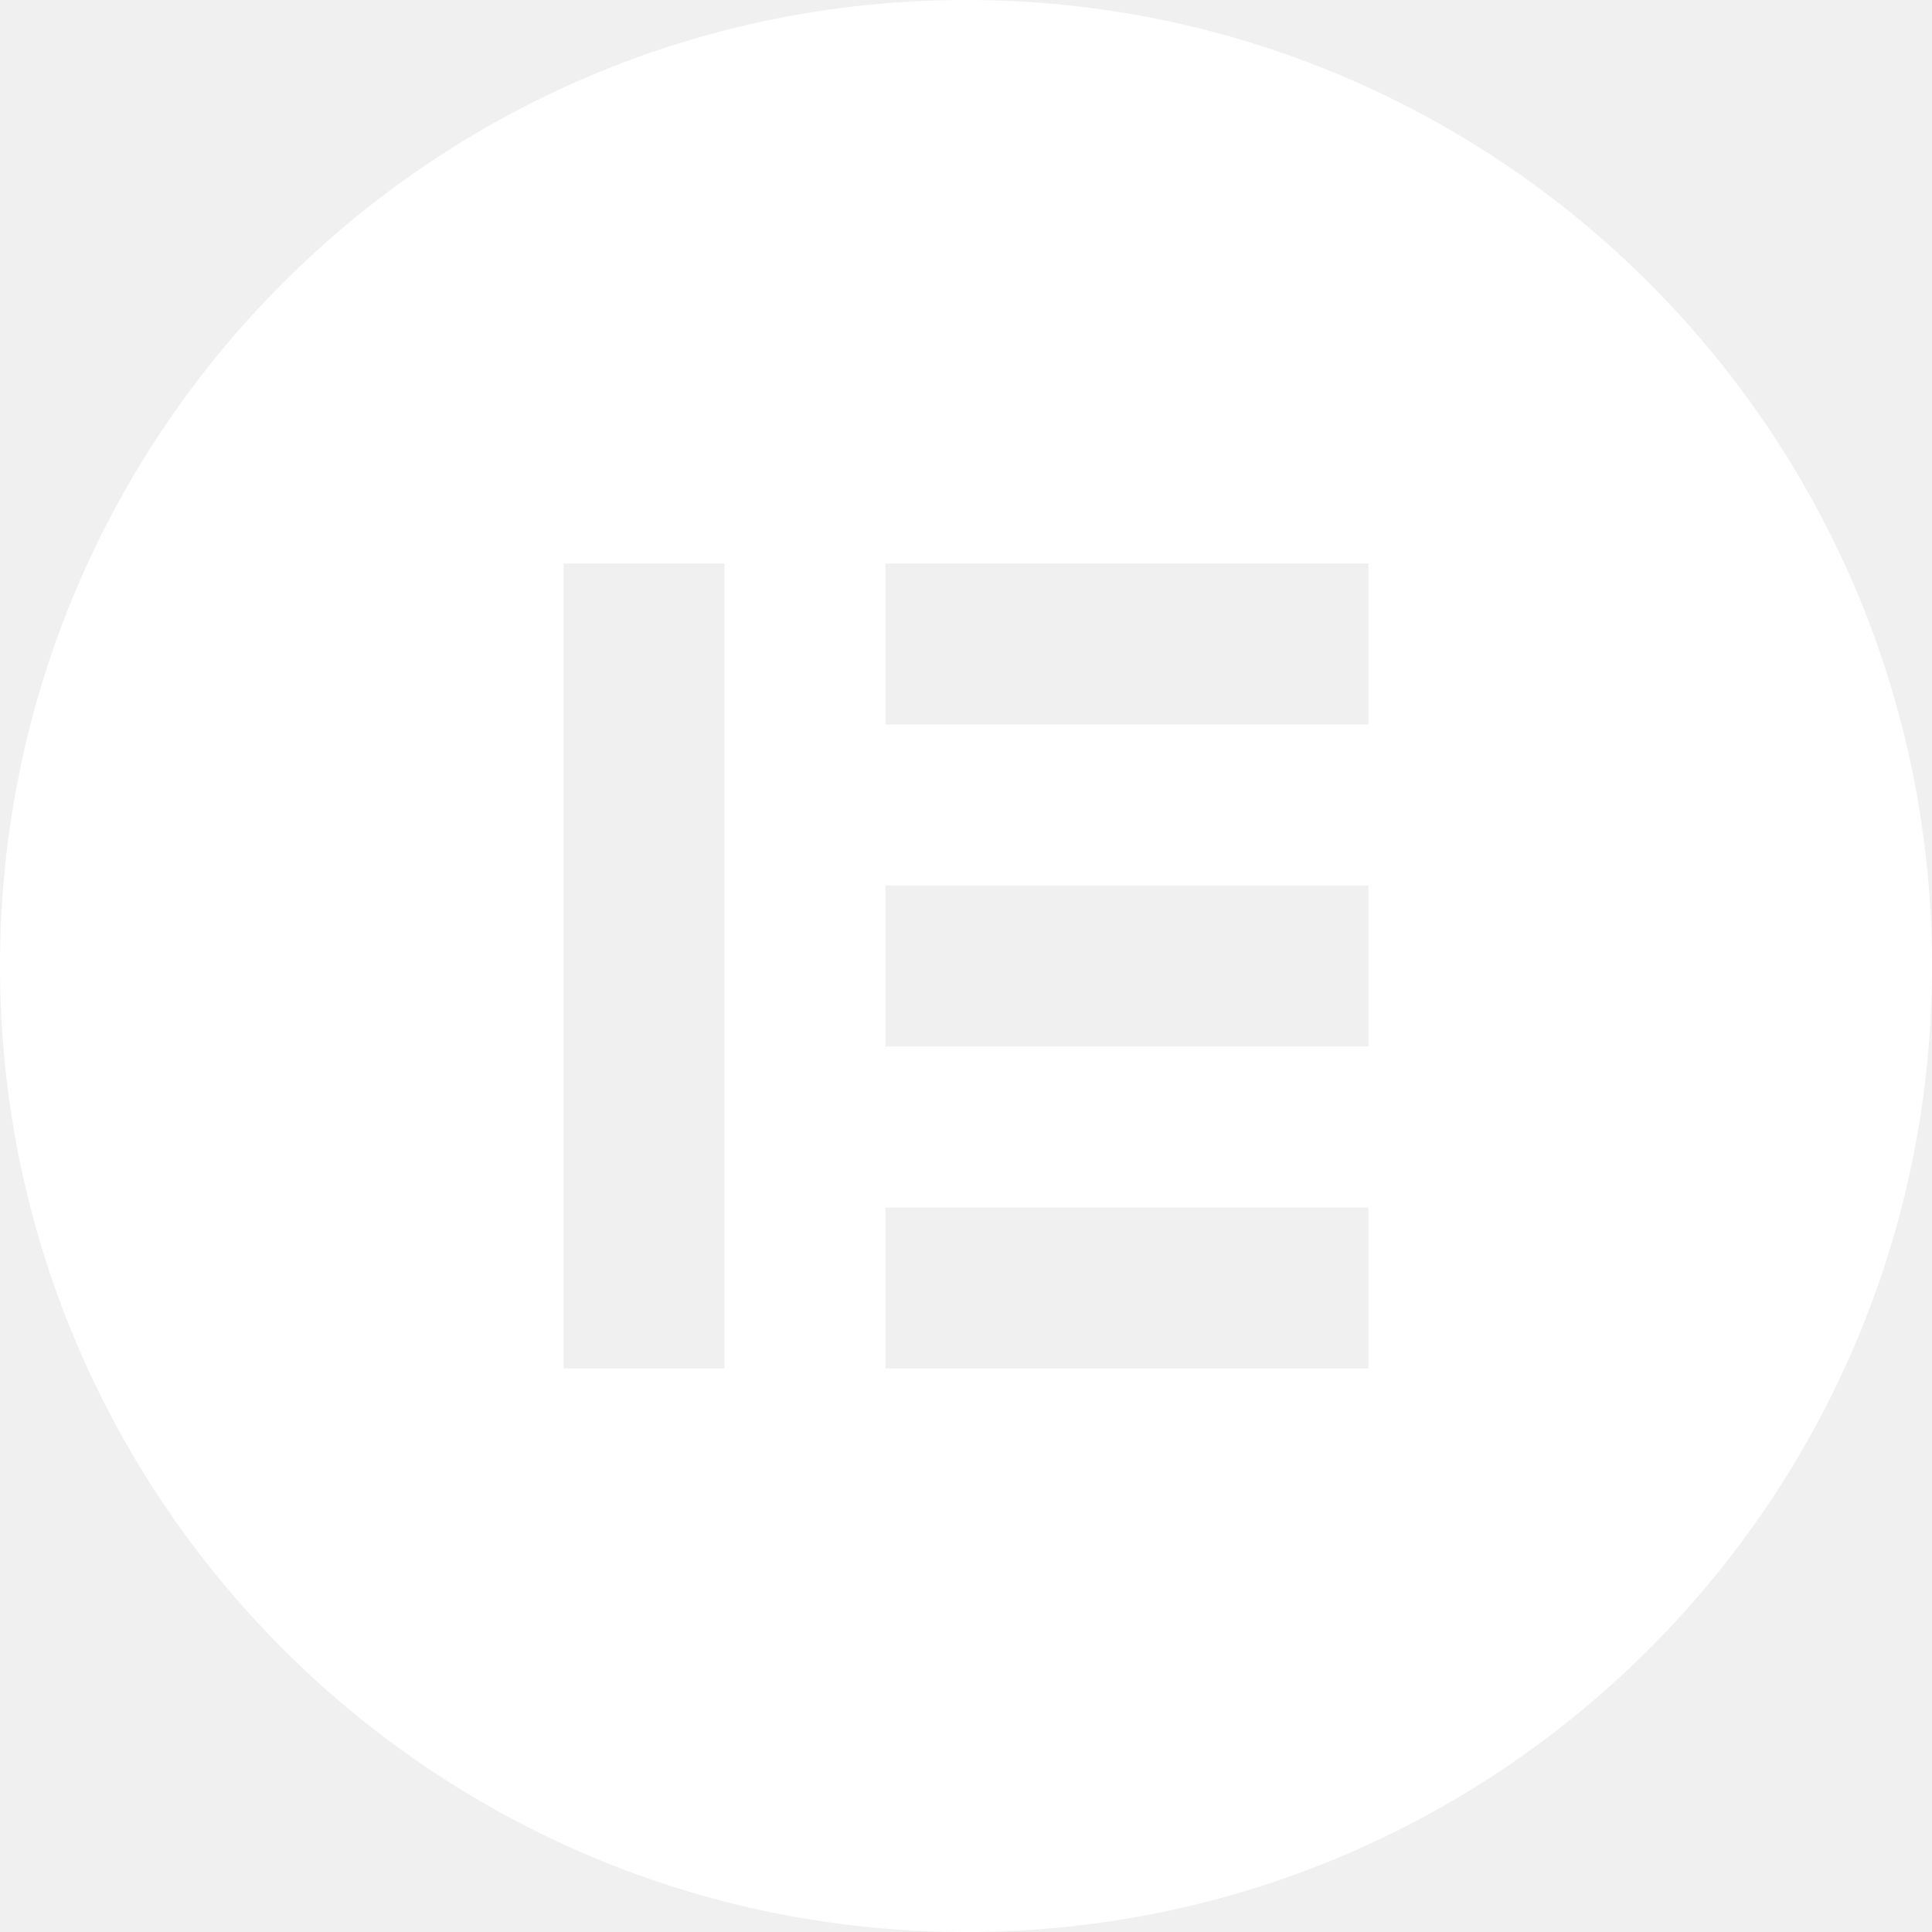
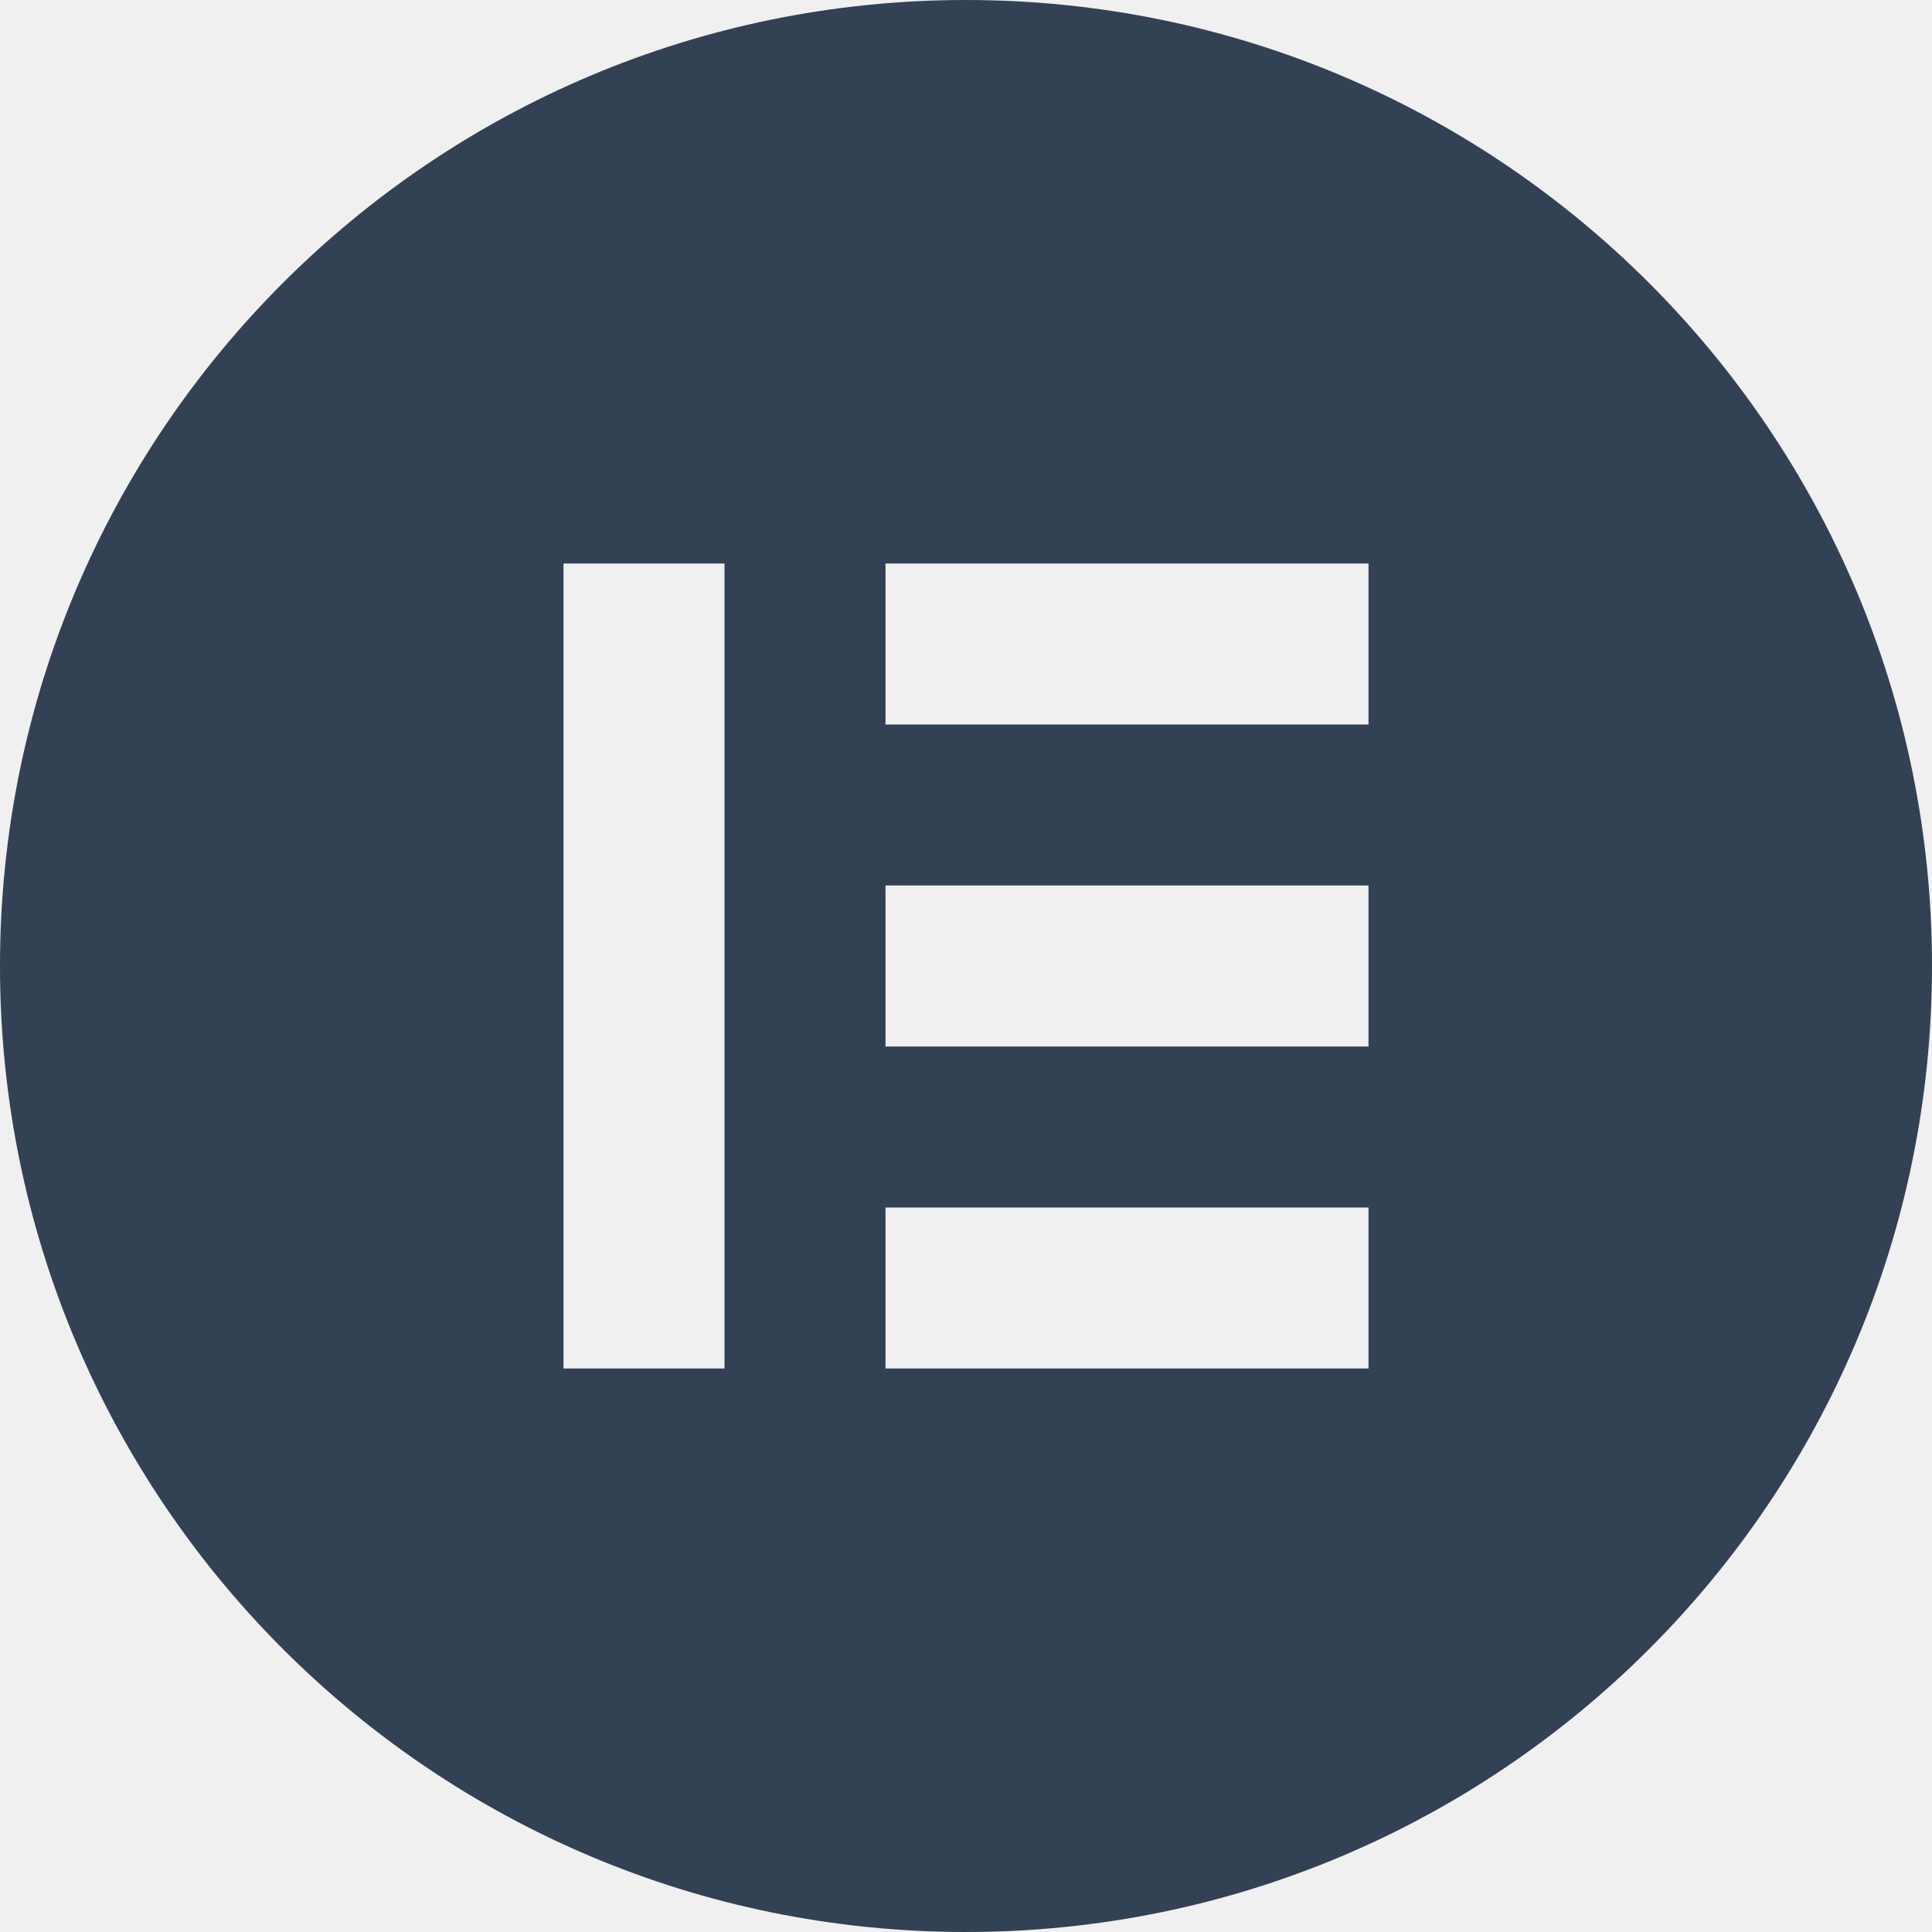
<svg xmlns="http://www.w3.org/2000/svg" viewBox="0 0 24 24" width="48" height="48" role="img" aria-label="elementor">
-   <path fill="#FFFFFF" d="M12 0C5.372 0 0 5.372 0 12c0 6.626 5.372 12 12 12s12-5.372 12-12c0-6.626-5.372-12-12-12ZM9 17H7V7H9Zm8 0H11V15h6Zm0-4H11V11h6Zm0-4H11V7h6Z" />
+   <path fill="#334155" d="M12 0C5.372 0 0 5.372 0 12c0 6.626 5.372 12 12 12s12-5.372 12-12c0-6.626-5.372-12-12-12ZM9 17H7V7H9Zm8 0H11V15h6Zm0-4H11V11h6Zm0-4H11V7h6Z" />
</svg>
